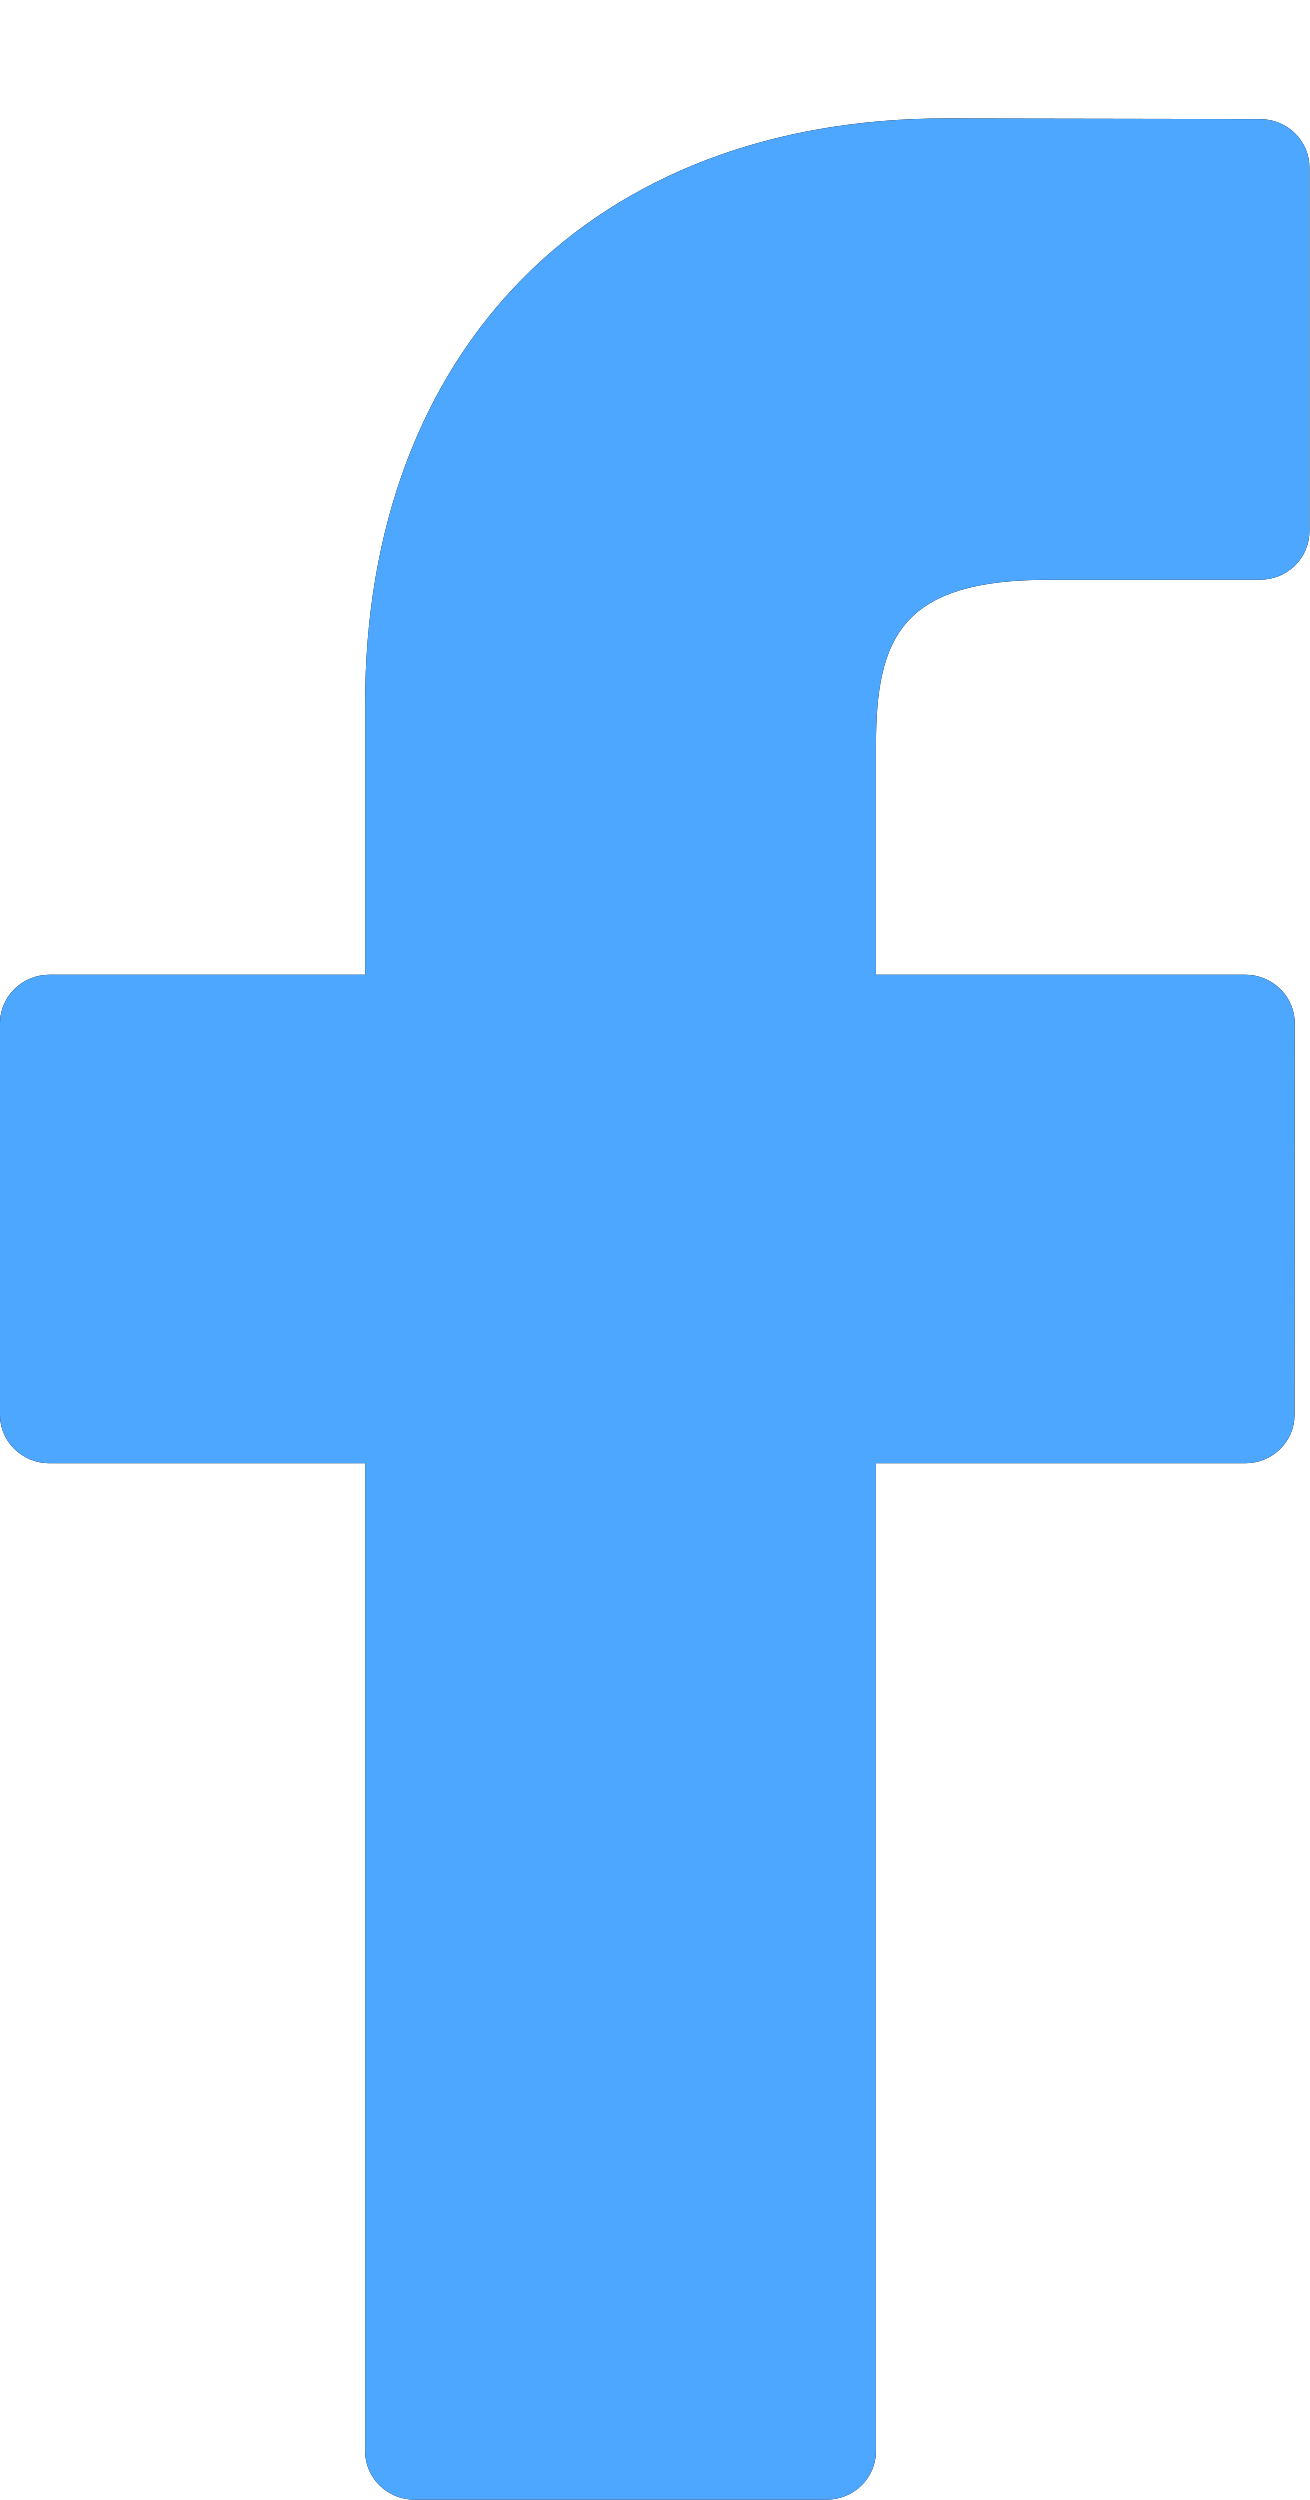
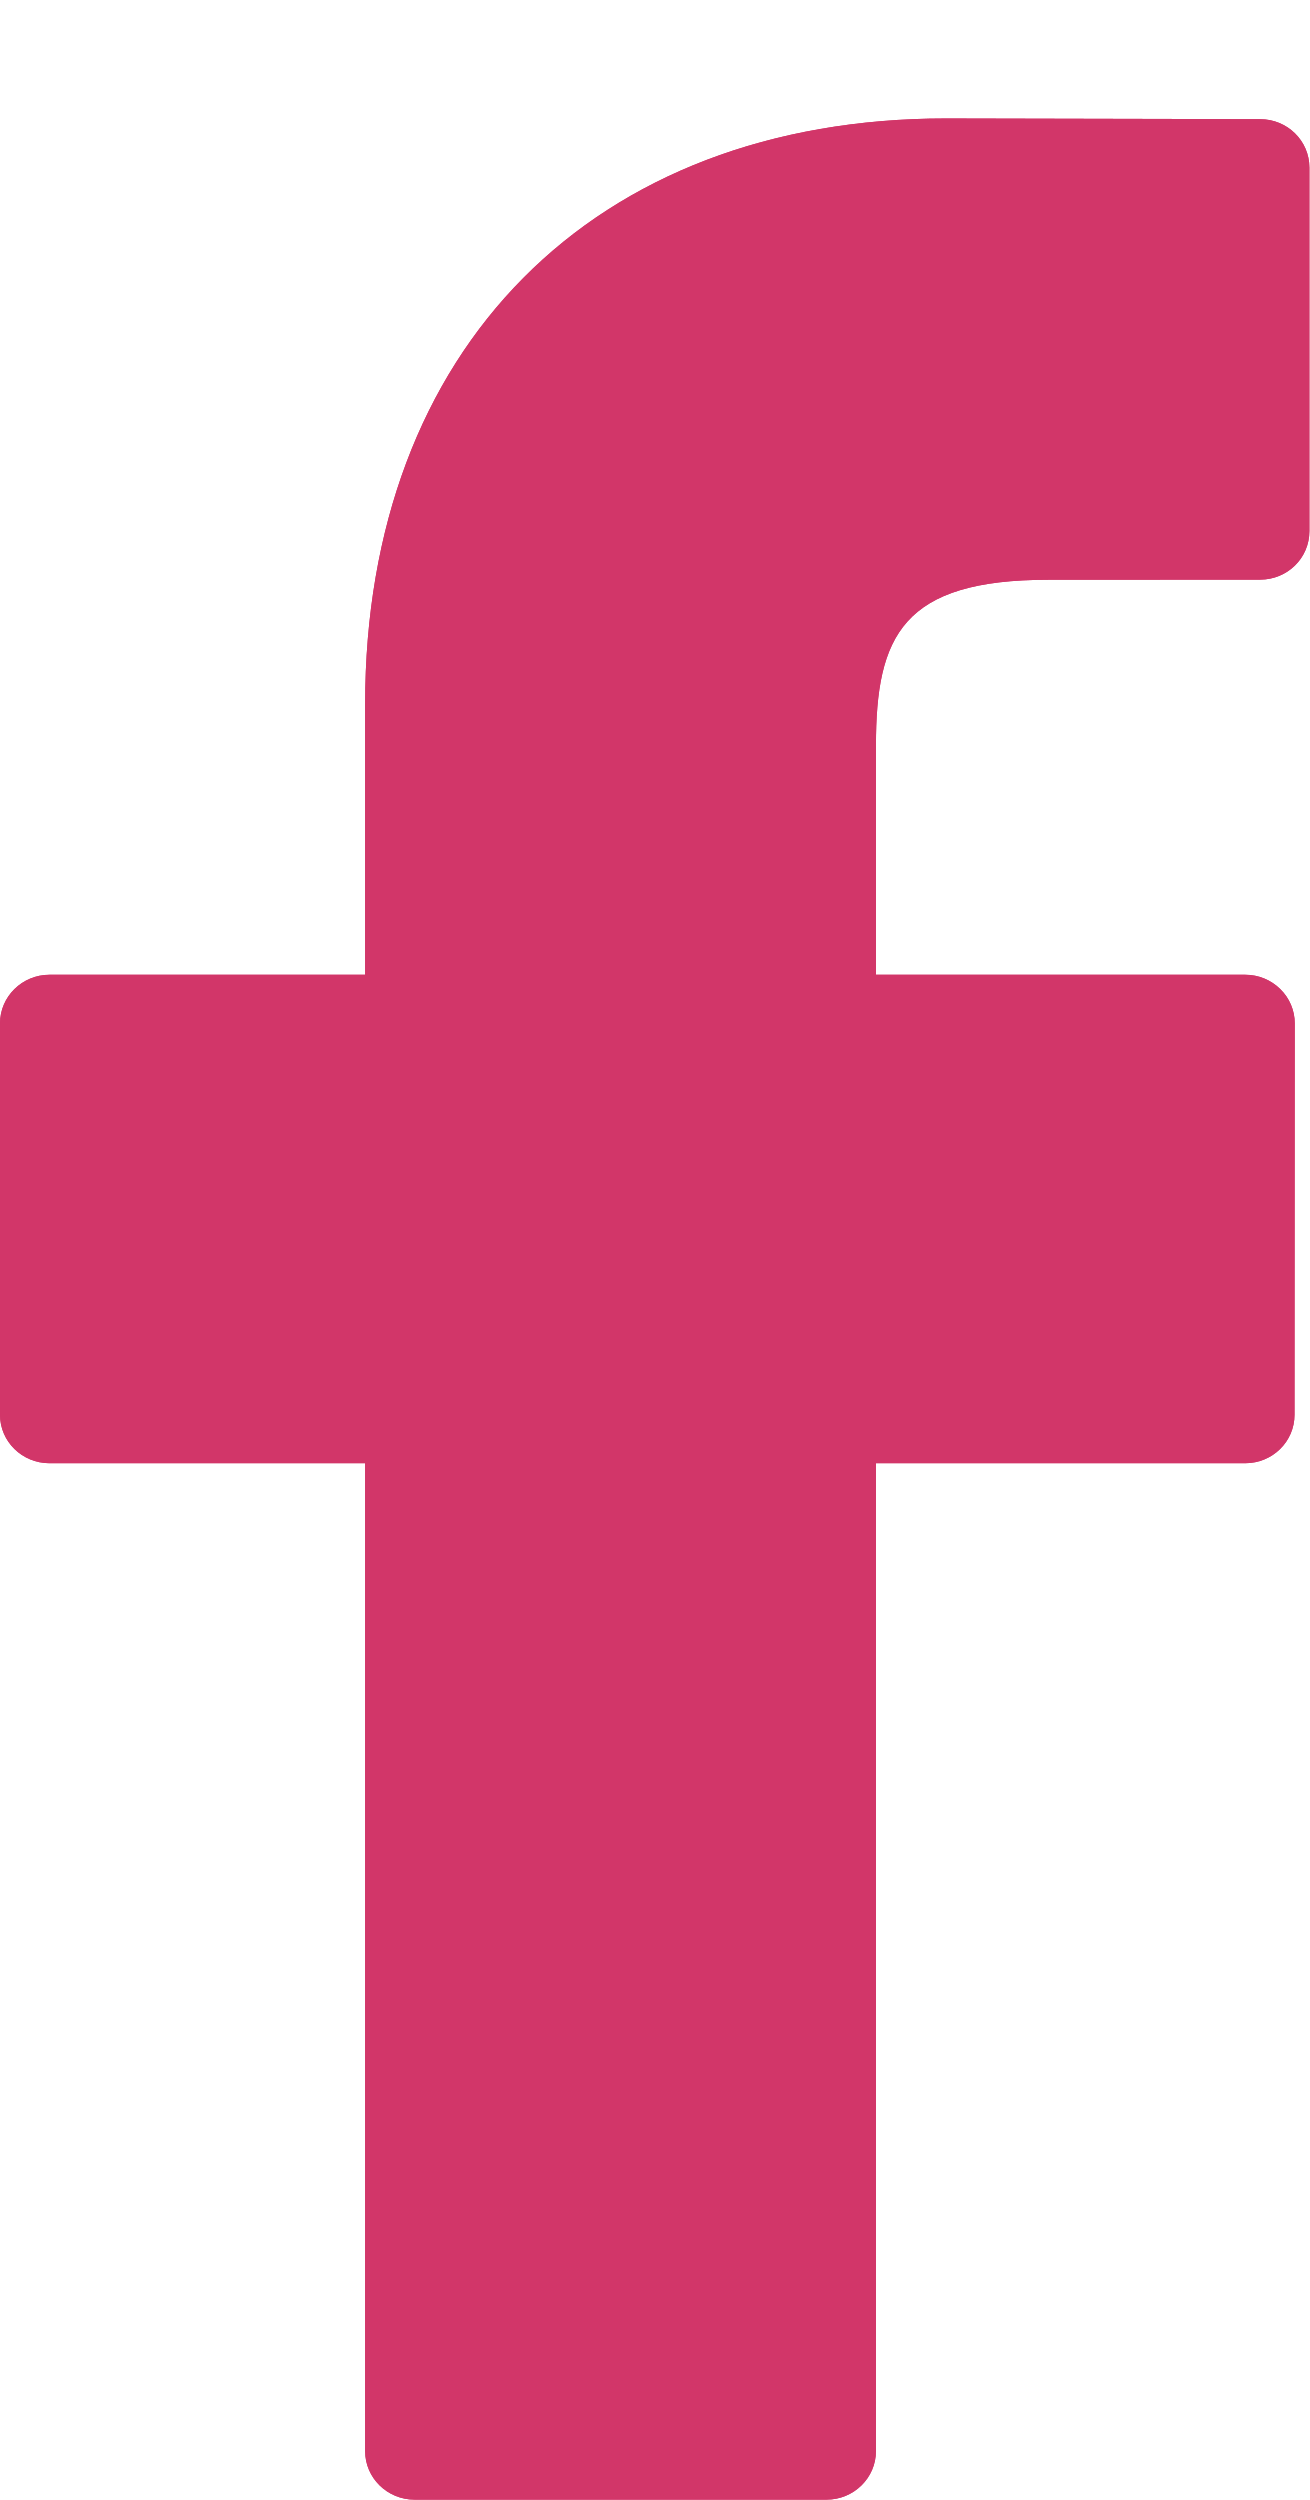
- <svg xmlns="http://www.w3.org/2000/svg" width="11" height="21" viewBox="0 0 11 21" fill="none">
-   <path fill-rule="evenodd" clip-rule="evenodd" d="M10.585 1.001L7.947 0.995C4.983 0.995 3.067 2.928 3.067 5.918V8.188H0.415C0.186 8.188 -0 8.372 -0 8.596V11.884C-0 12.109 0.186 12.291 0.415 12.291H3.067V20.589C3.067 20.814 3.253 20.997 3.482 20.997H6.943C7.172 20.997 7.358 20.814 7.358 20.589V12.291H10.46C10.689 12.291 10.874 12.109 10.874 11.884L10.876 8.596C10.876 8.488 10.832 8.384 10.754 8.308C10.676 8.231 10.571 8.188 10.461 8.188H7.358V6.264C7.358 5.339 7.583 4.87 8.807 4.87L10.585 4.869C10.814 4.869 10.999 4.688 10.999 4.461V1.408C10.999 1.183 10.814 1.001 10.585 1.001Z" fill="black" />
-   <path fill-rule="evenodd" clip-rule="evenodd" d="M10.585 1.001L7.947 0.995C4.983 0.995 3.067 2.928 3.067 5.918V8.188H0.415C0.186 8.188 -0 8.372 -0 8.596V11.884C-0 12.109 0.186 12.291 0.415 12.291H3.067V20.589C3.067 20.814 3.253 20.997 3.482 20.997H6.943C7.172 20.997 7.358 20.814 7.358 20.589V12.291H10.46C10.689 12.291 10.874 12.109 10.874 11.884L10.876 8.596C10.876 8.488 10.832 8.384 10.754 8.308C10.676 8.231 10.571 8.188 10.461 8.188H7.358V6.264C7.358 5.339 7.583 4.87 8.807 4.87L10.585 4.869C10.814 4.869 10.999 4.688 10.999 4.461V1.408C10.999 1.183 10.814 1.001 10.585 1.001Z" fill="#4DA7FF" />
+ <svg xmlns="http://www.w3.org/2000/svg" width="11" height="21" viewBox="0 0 11 21" fill="#d23669">
+   <path style="fill: #d23669" fill-rule="evenodd" clip-rule="evenodd" d="M10.585 1.001L7.947 0.995C4.983 0.995 3.067 2.928 3.067 5.918V8.188H0.415C0.186 8.188 -0 8.372 -0 8.596V11.884C-0 12.109 0.186 12.291 0.415 12.291H3.067V20.589C3.067 20.814 3.253 20.997 3.482 20.997H6.943C7.172 20.997 7.358 20.814 7.358 20.589V12.291H10.46C10.689 12.291 10.874 12.109 10.874 11.884L10.876 8.596C10.876 8.488 10.832 8.384 10.754 8.308C10.676 8.231 10.571 8.188 10.461 8.188H7.358V6.264C7.358 5.339 7.583 4.87 8.807 4.87L10.585 4.869C10.814 4.869 10.999 4.688 10.999 4.461V1.408C10.999 1.183 10.814 1.001 10.585 1.001Z" fill="black" />
+   <path style="fill: #d23669" fill-rule="evenodd" clip-rule="evenodd" d="M10.585 1.001L7.947 0.995C4.983 0.995 3.067 2.928 3.067 5.918V8.188H0.415C0.186 8.188 -0 8.372 -0 8.596V11.884C-0 12.109 0.186 12.291 0.415 12.291H3.067V20.589C3.067 20.814 3.253 20.997 3.482 20.997H6.943C7.172 20.997 7.358 20.814 7.358 20.589V12.291H10.46C10.689 12.291 10.874 12.109 10.874 11.884L10.876 8.596C10.876 8.488 10.832 8.384 10.754 8.308C10.676 8.231 10.571 8.188 10.461 8.188H7.358V6.264C7.358 5.339 7.583 4.87 8.807 4.87L10.585 4.869C10.814 4.869 10.999 4.688 10.999 4.461V1.408C10.999 1.183 10.814 1.001 10.585 1.001Z" fill="#4DA7FF" />
</svg>
